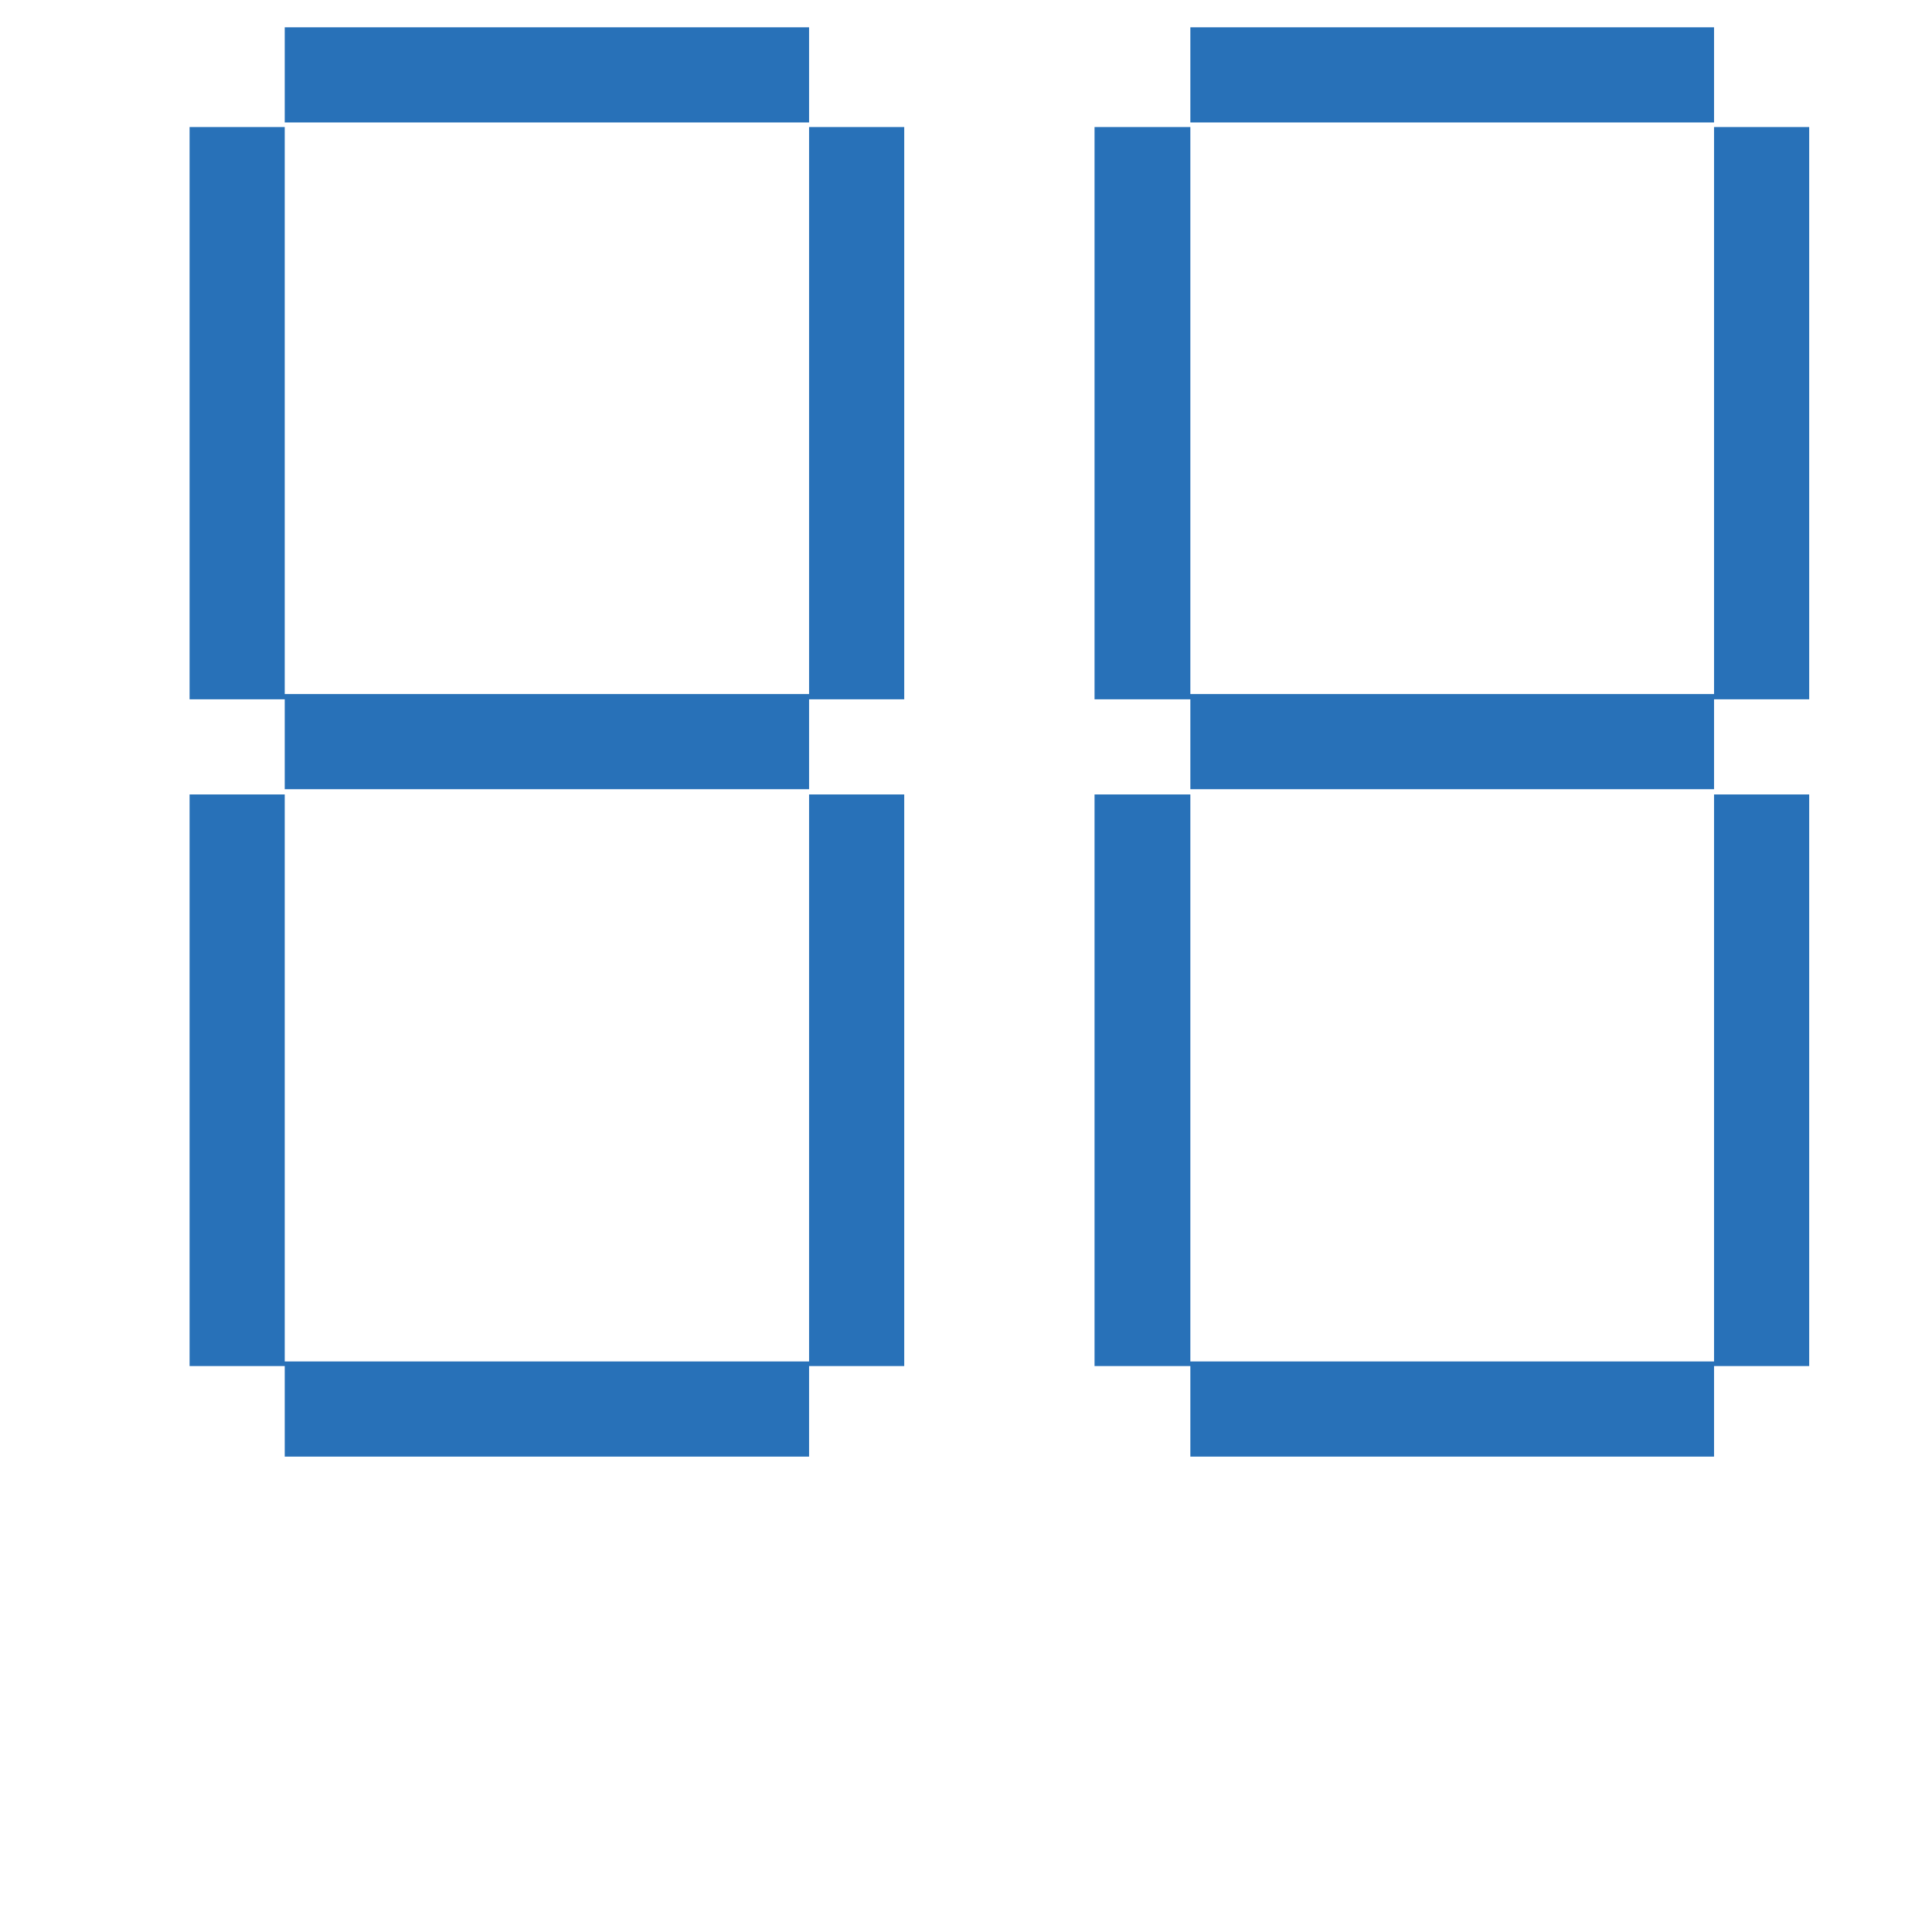
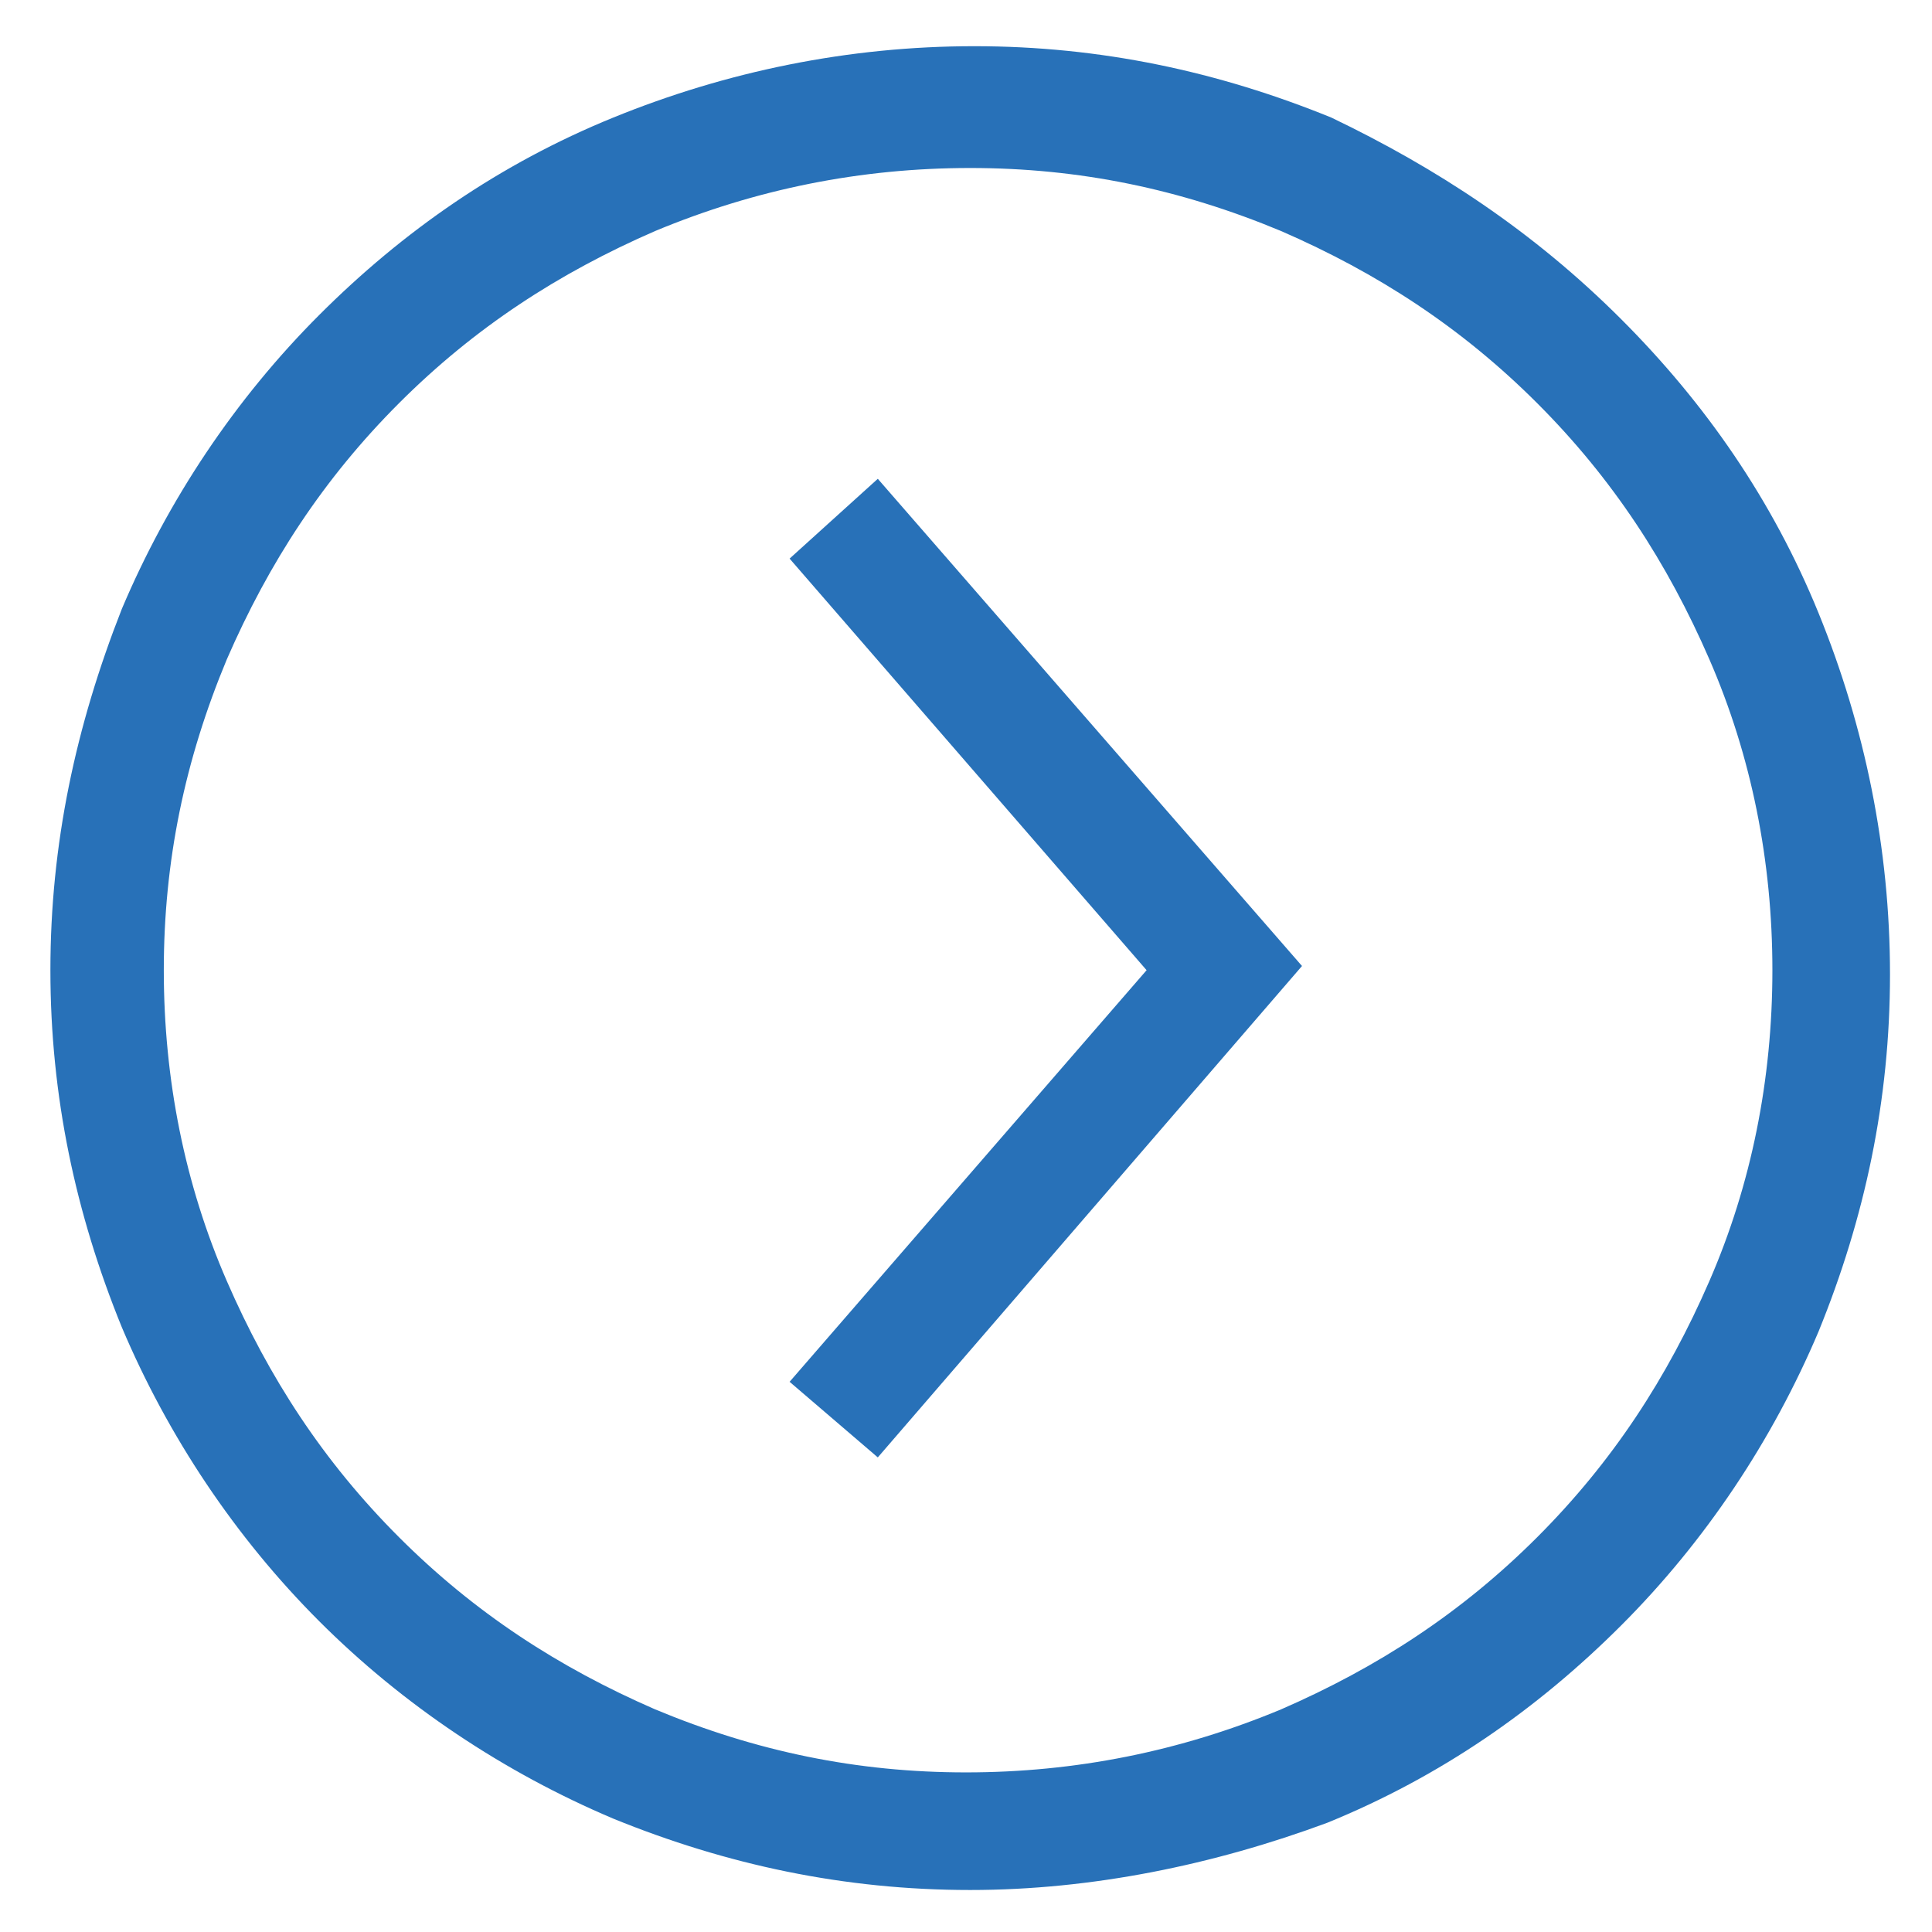
<svg xmlns="http://www.w3.org/2000/svg" version="1.1" id="Layer_1" x="0px" y="0px" viewBox="0 0 46 46" style="enable-background:new 0 0 46 46;" xml:space="preserve">
  <style type="text/css">
- 	.st0{fill:#2871B8;}
- 	.st1{font-family:'AppleIcons-Text';}
- 	.st2{font-size:46.467px;}
+ 	.st0{enable-background:new    ;}
+ 	.st1{fill:#2871B8;}
</style>
-   <text transform="matrix(1 0 0 1 1.1074 34.6813)" class="st0 st1 st2"></text>
+   <g class="st0">
+     <path class="st1" d="M38.6,7.6c2,2,3.6,4.3,4.7,7c1.1,2.7,1.7,5.6,1.7,8.6c0,3-0.6,5.8-1.7,8.5c-1.1,2.6-2.7,5-4.7,7   c-2,2-4.3,3.6-7,4.7C28.9,44.4,26,45,23.1,45c-3,0-5.8-0.6-8.5-1.7c-2.6-1.1-5-2.7-7-4.7c-2-2-3.6-4.4-4.7-7   c-1.1-2.7-1.7-5.5-1.7-8.5c0-3,0.6-5.8,1.7-8.6c1.1-2.6,2.7-5,4.7-7c2-2,4.3-3.6,7-4.7c2.7-1.1,5.6-1.7,8.6-1.7   c3,0,5.8,0.6,8.5,1.7C34.2,4,36.5,5.5,38.6,7.6L38.6,7.6z M42.2,23.1c0-2.6-0.5-5.1-1.5-7.4c-1-2.3-2.3-4.3-4.1-6.1   c-1.8-1.8-3.8-3.1-6.1-4.1c-2.4-1-4.8-1.5-7.4-1.5S18,4.5,15.6,5.5c-2.3,1-4.3,2.3-6.1,4.1c-1.8,1.8-3.1,3.8-4.1,6.1   c-1,2.4-1.5,4.8-1.5,7.4c0,2.6,0.5,5.1,1.5,7.4c1,2.3,2.3,4.3,4.1,6.1c1.8,1.8,3.8,3.1,6.1,4.1c2.4,1,4.8,1.5,7.4,1.5   s5.1-0.5,7.5-1.5c2.3-1,4.3-2.3,6.1-4.1c1.8-1.8,3.1-3.8,4.1-6.1C41.7,28.2,42.2,25.7,42.2,23.1z M20.9,11.4l10.1,11.6L20.9,34.7   l-2.1-1.8l8.5-9.8l-8.5-9.8L20.9,11.4z" />
+   </g>
</svg>
